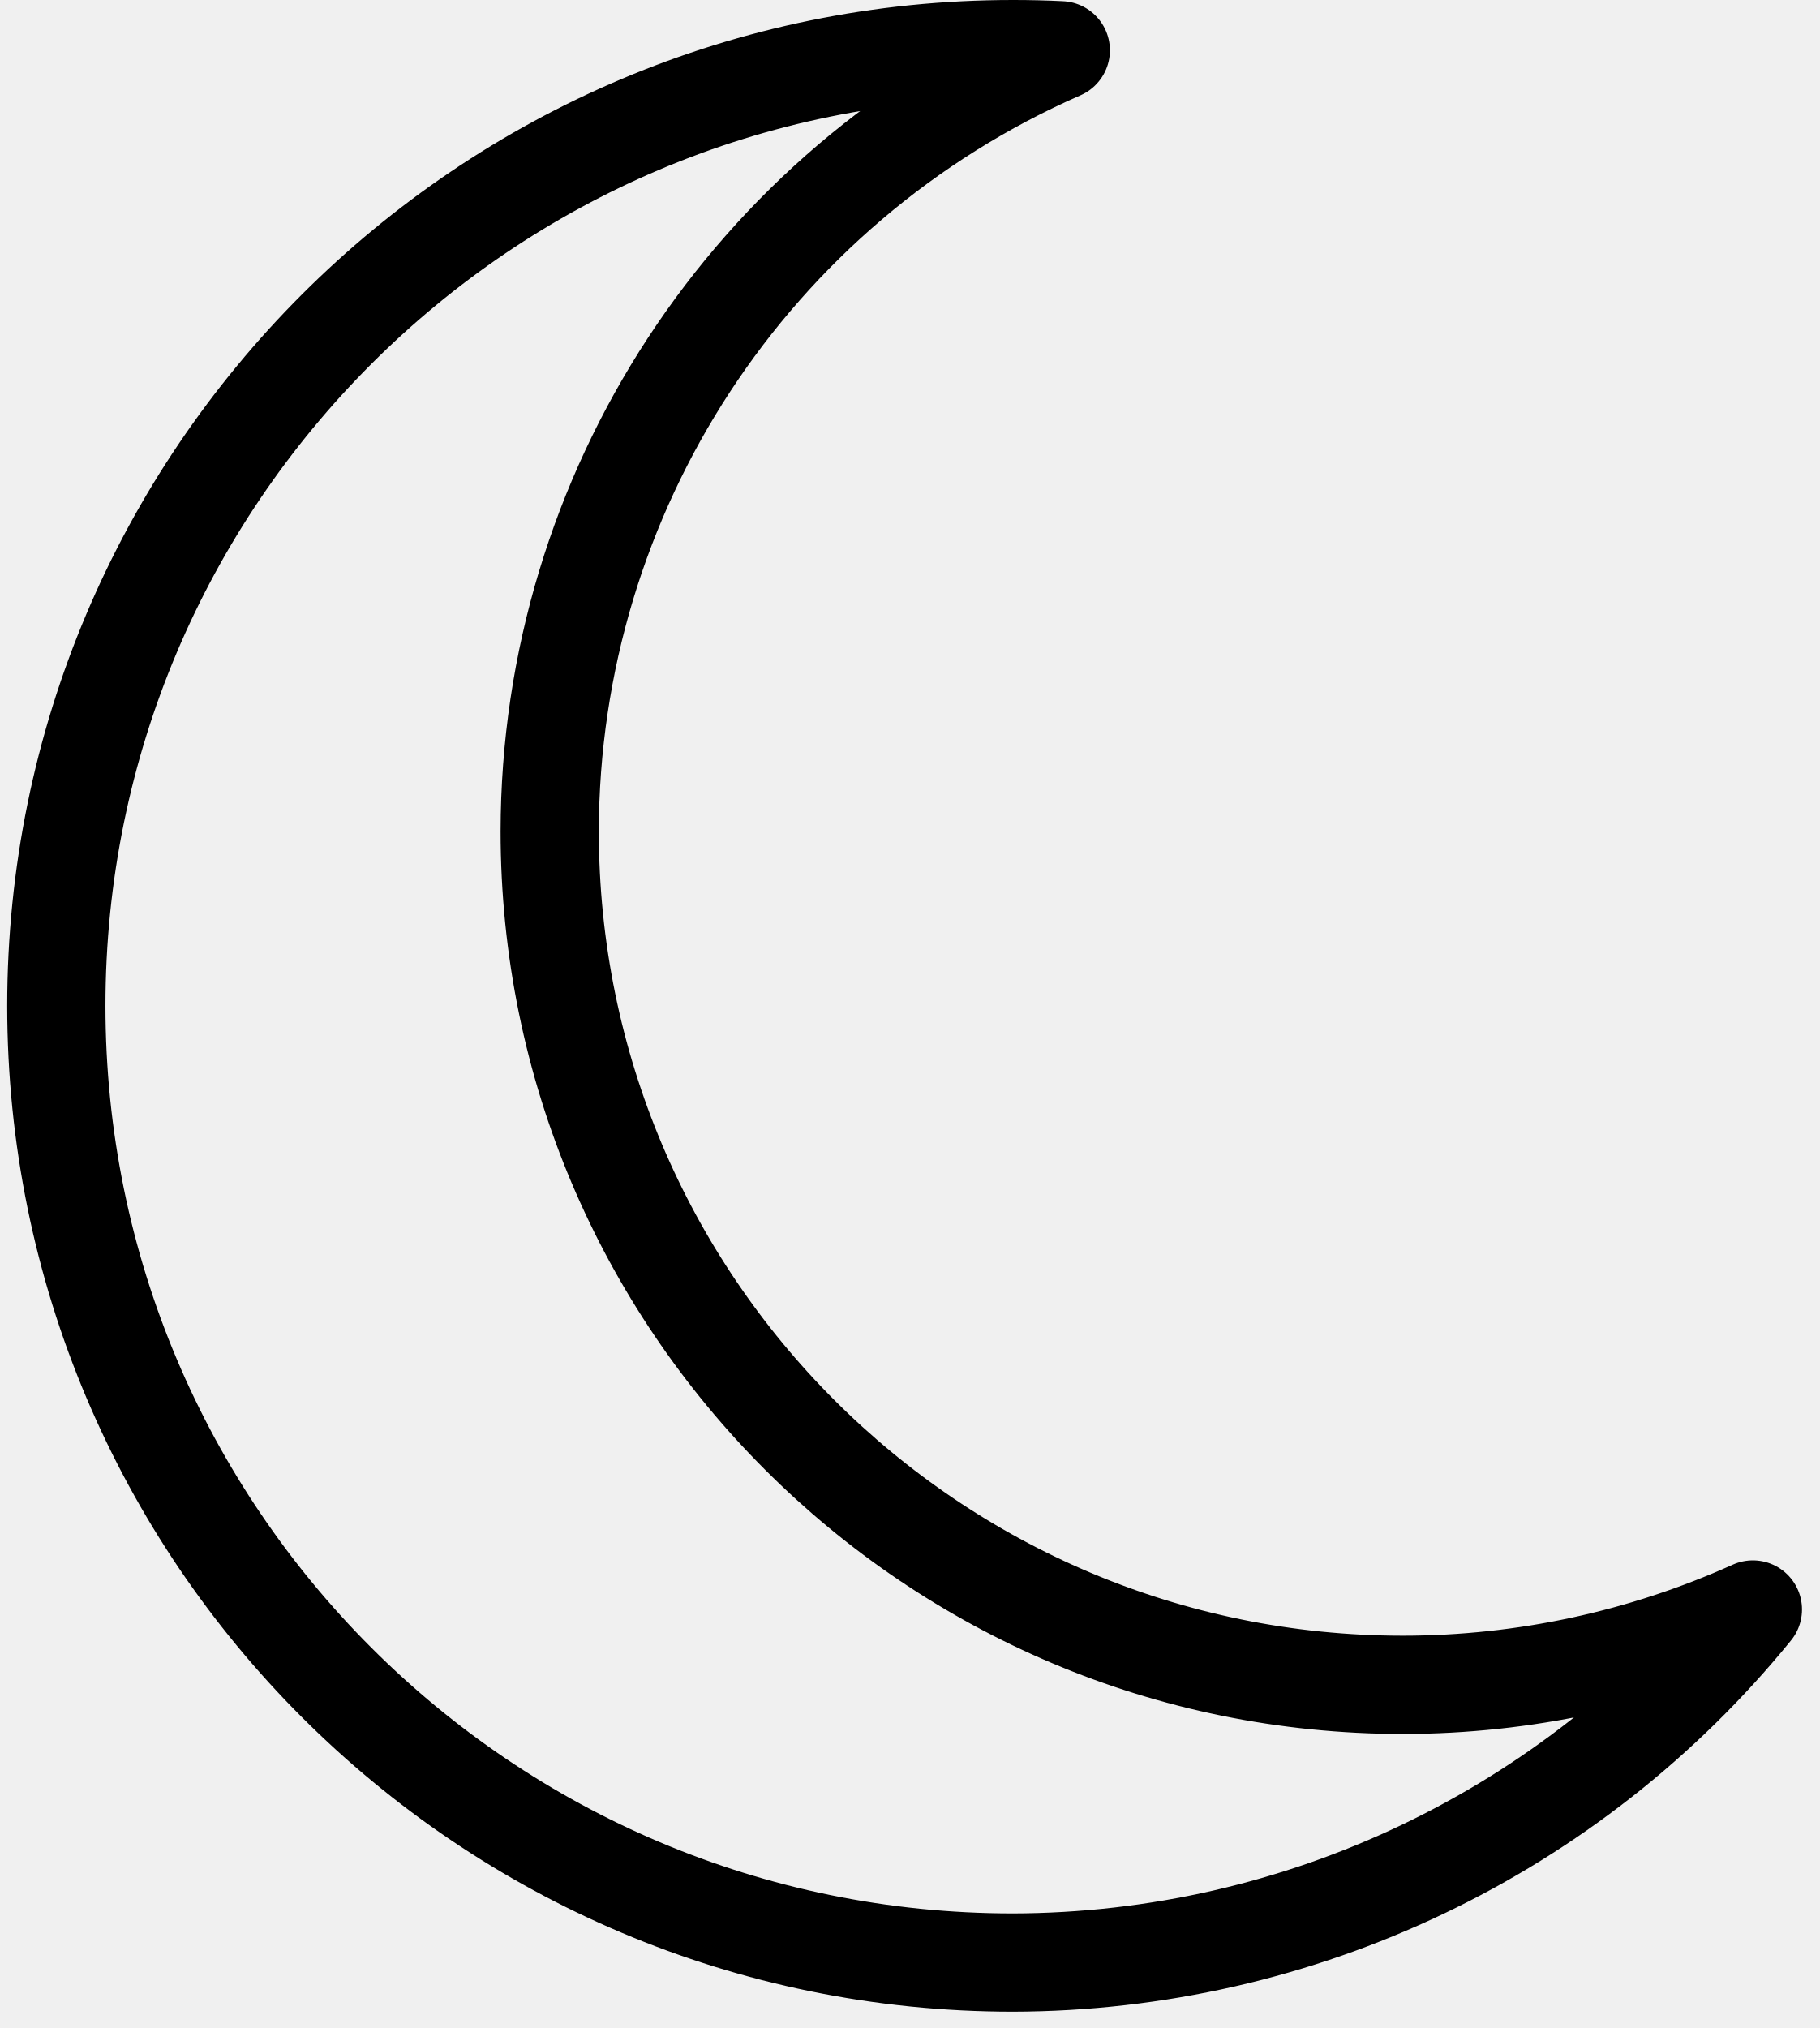
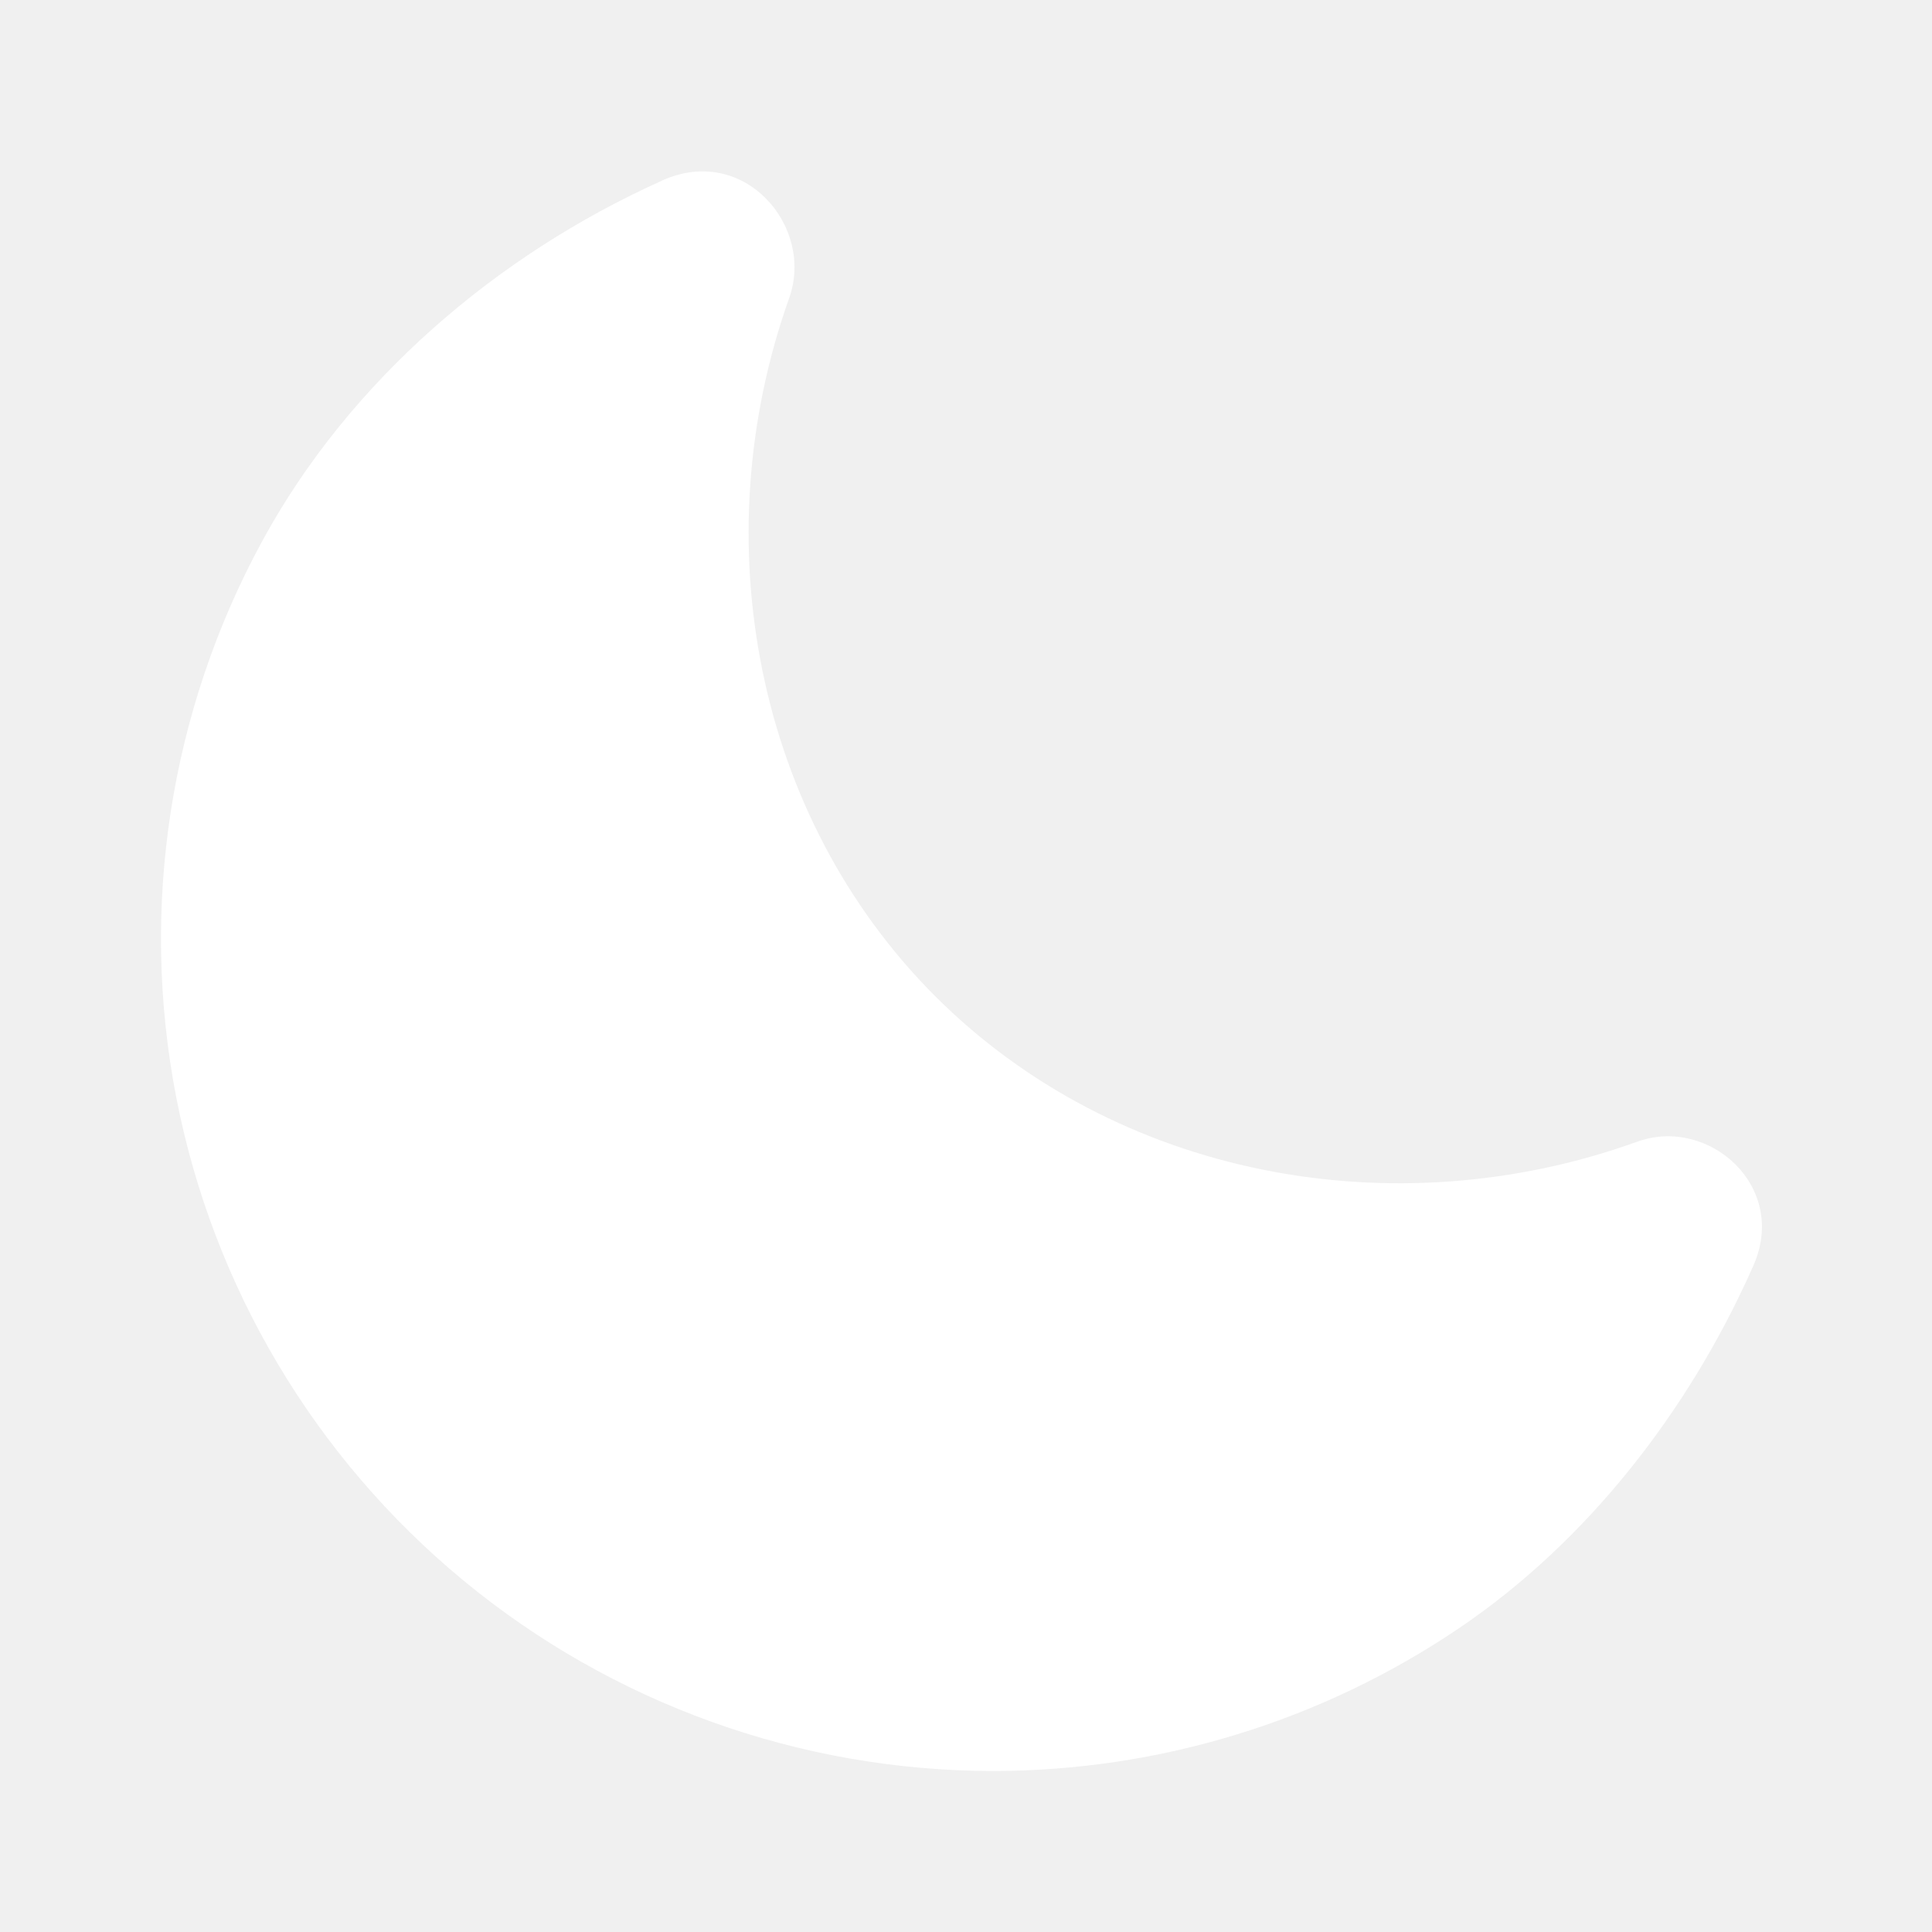
- <svg xmlns="http://www.w3.org/2000/svg" width="70" height="78" viewBox="0 0 29.331 73.226" version="1.1" id="svg1">
-   <defs id="defs1" />
-   <g id="layer2-3">
-     <path id="path1-7" style="display:inline;fill:none;fill-opacity:1;stroke:#000000;stroke-width:3.548;stroke-linecap:round;stroke-linejoin:round;stroke-miterlimit:17.8;stroke-dasharray:none;stroke-opacity:1;paint-order:markers fill stroke" d="M 18.386,1.774 A 34.545,34.545 0 0 0 -16.158,36.319 34.545,34.545 0 0 0 18.386,70.863 34.545,34.545 0 0 0 45.111,58.114 30.819,30.819 0 0 1 32.481,60.835 30.819,30.819 0 0 1 1.66,30.015 30.819,30.819 0 0 1 20.117,1.816 34.545,34.545 0 0 0 18.386,1.774 Z" />
-   </g>
+ <svg xmlns="http://www.w3.org/2000/svg" width="80px" height="80px" viewBox="0 0 24 24" fill="none">
+   <path fill-rule="evenodd" clip-rule="evenodd" d="M8.231 2.24C9.243 1.787 10.12 2.811 9.804 3.701C8.729 6.719 9.389 10.147 11.619 12.377C13.861 14.617 17.311 15.275 20.34 14.182C21.221 13.864 22.217 14.732 21.782 15.72C21.769 15.749 21.756 15.778 21.743 15.807C20.967 17.527 19.727 19.143 18.123 20.227C16.413 21.383 14.396 22 12.332 22H12.331C9.93 21.997 7.606 21.16 5.755 19.632C3.905 18.104 2.643 15.98 2.188 13.624C1.732 11.268 2.111 8.827 3.259 6.719C4.347 4.721 6.176 3.169 8.202 2.254L8.231 2.24Z" fill="#FFFFFF" />
</svg>
